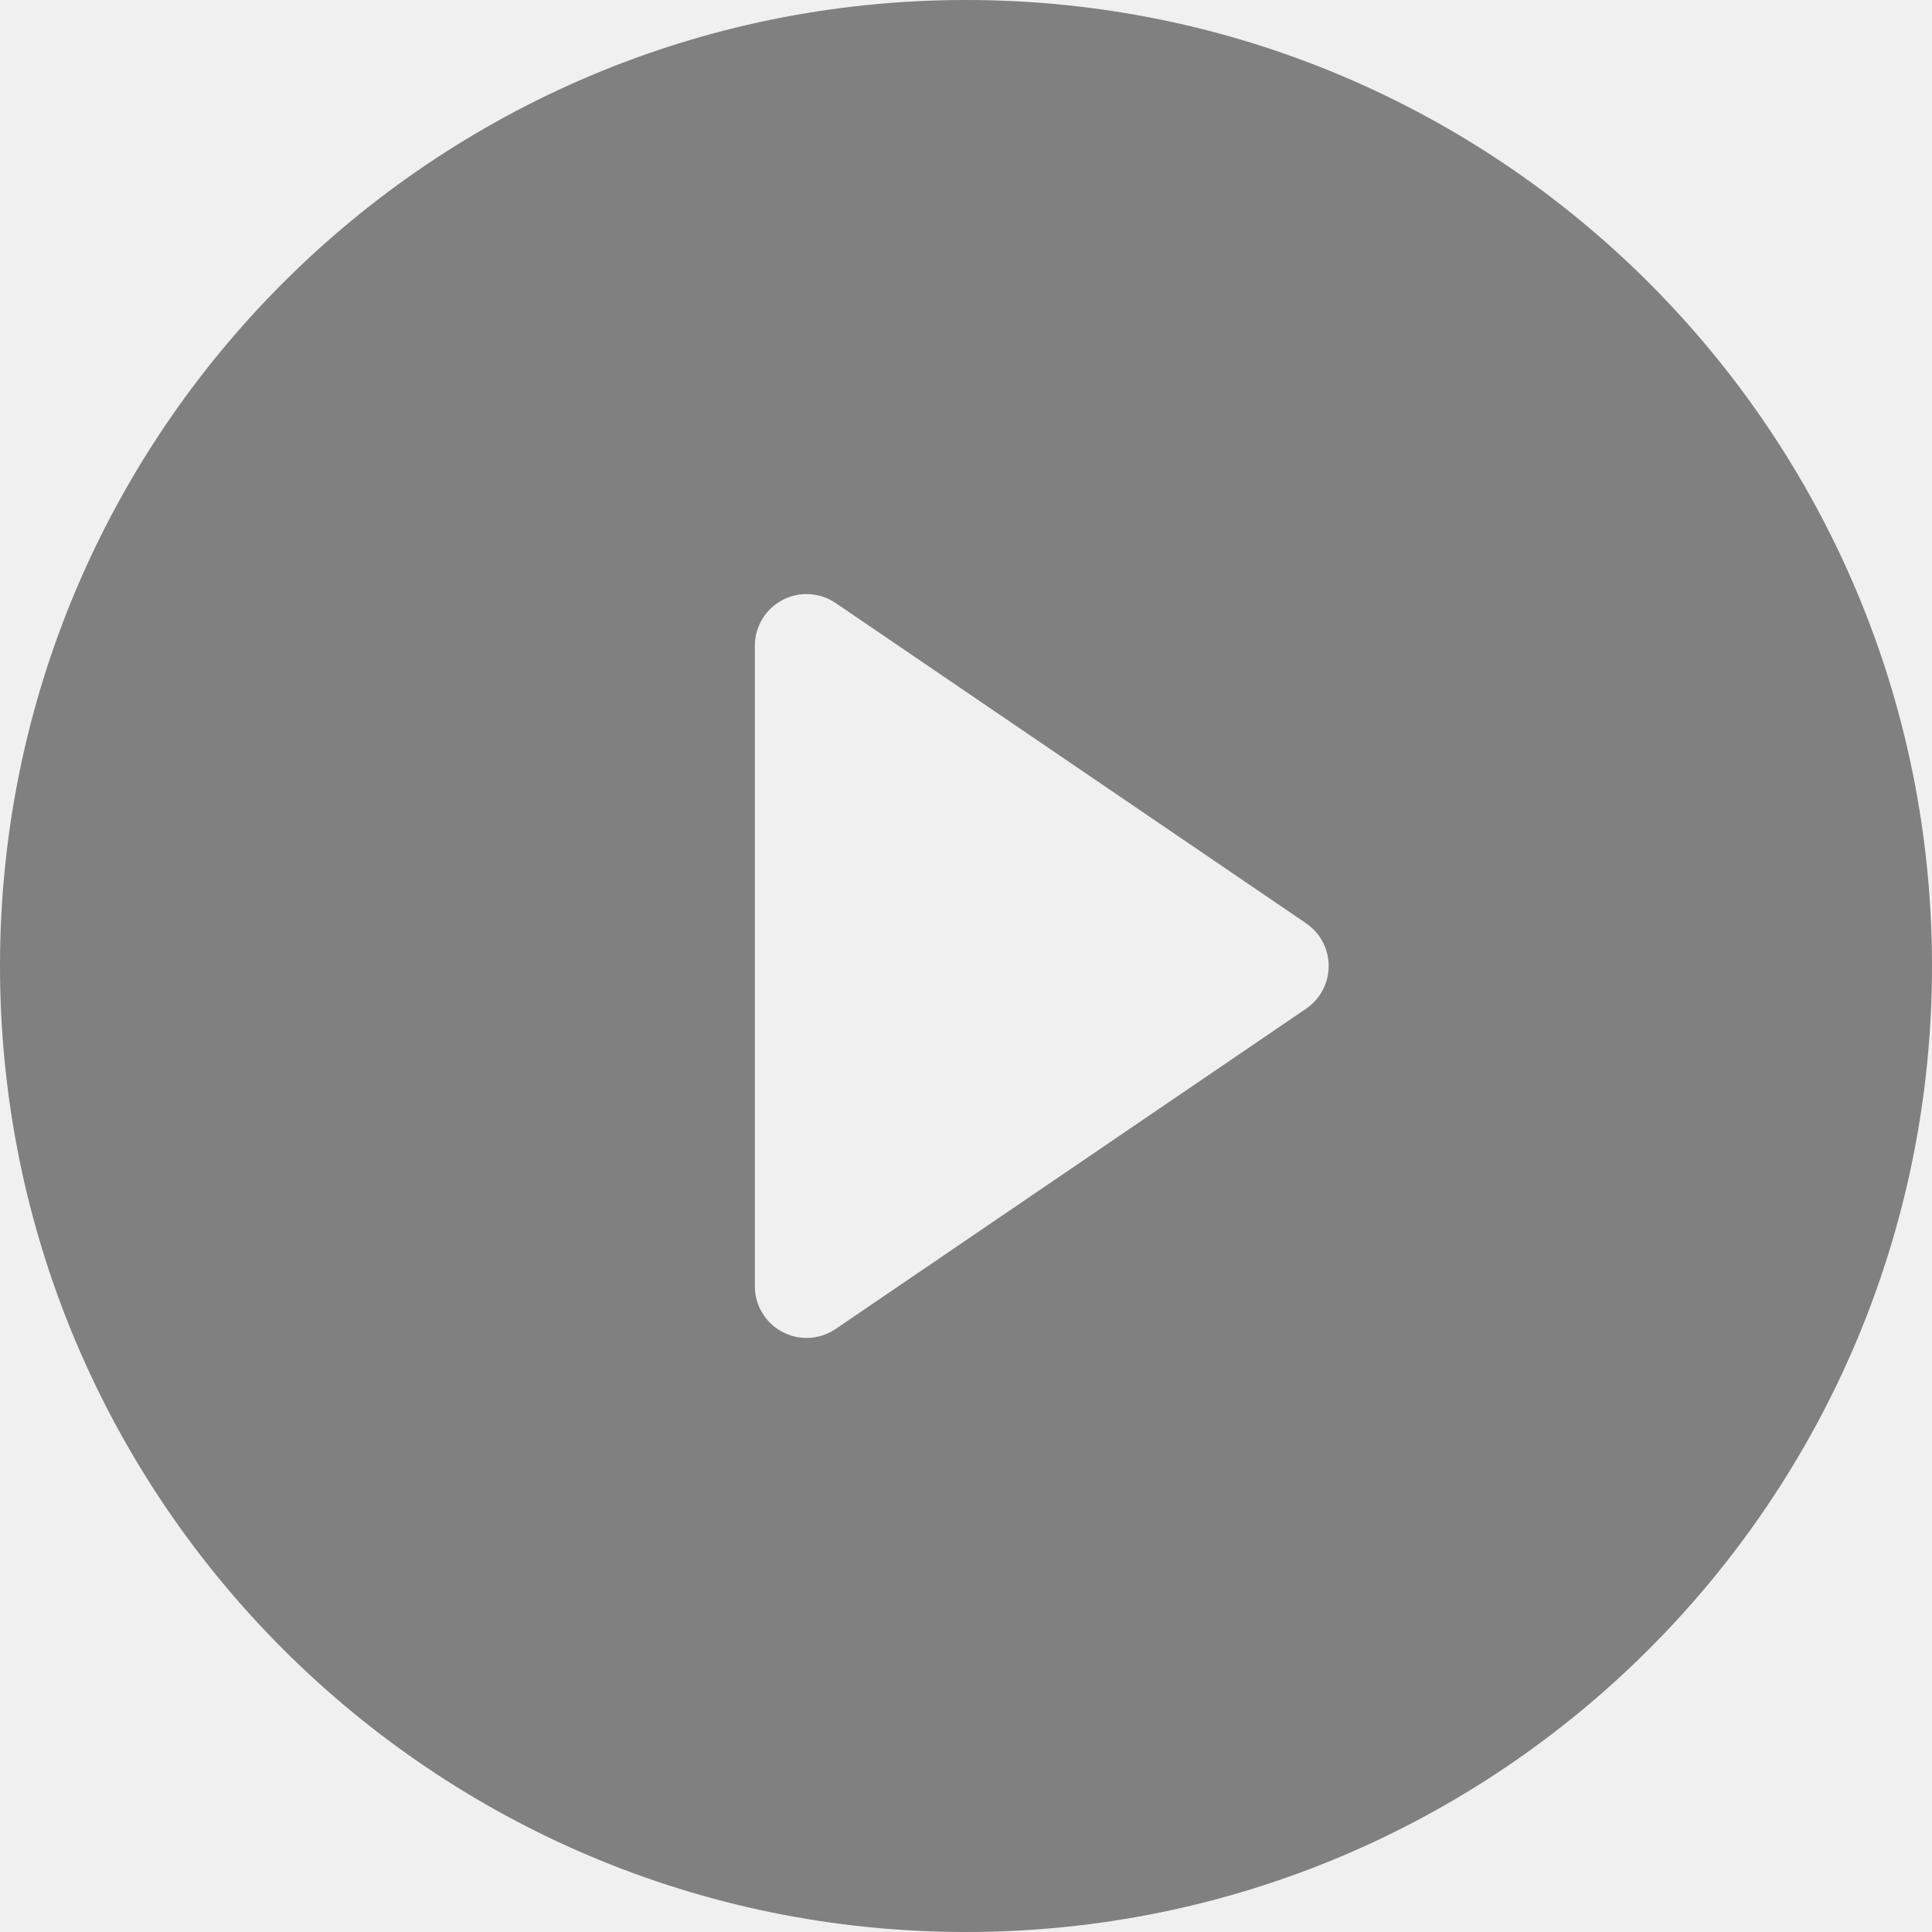
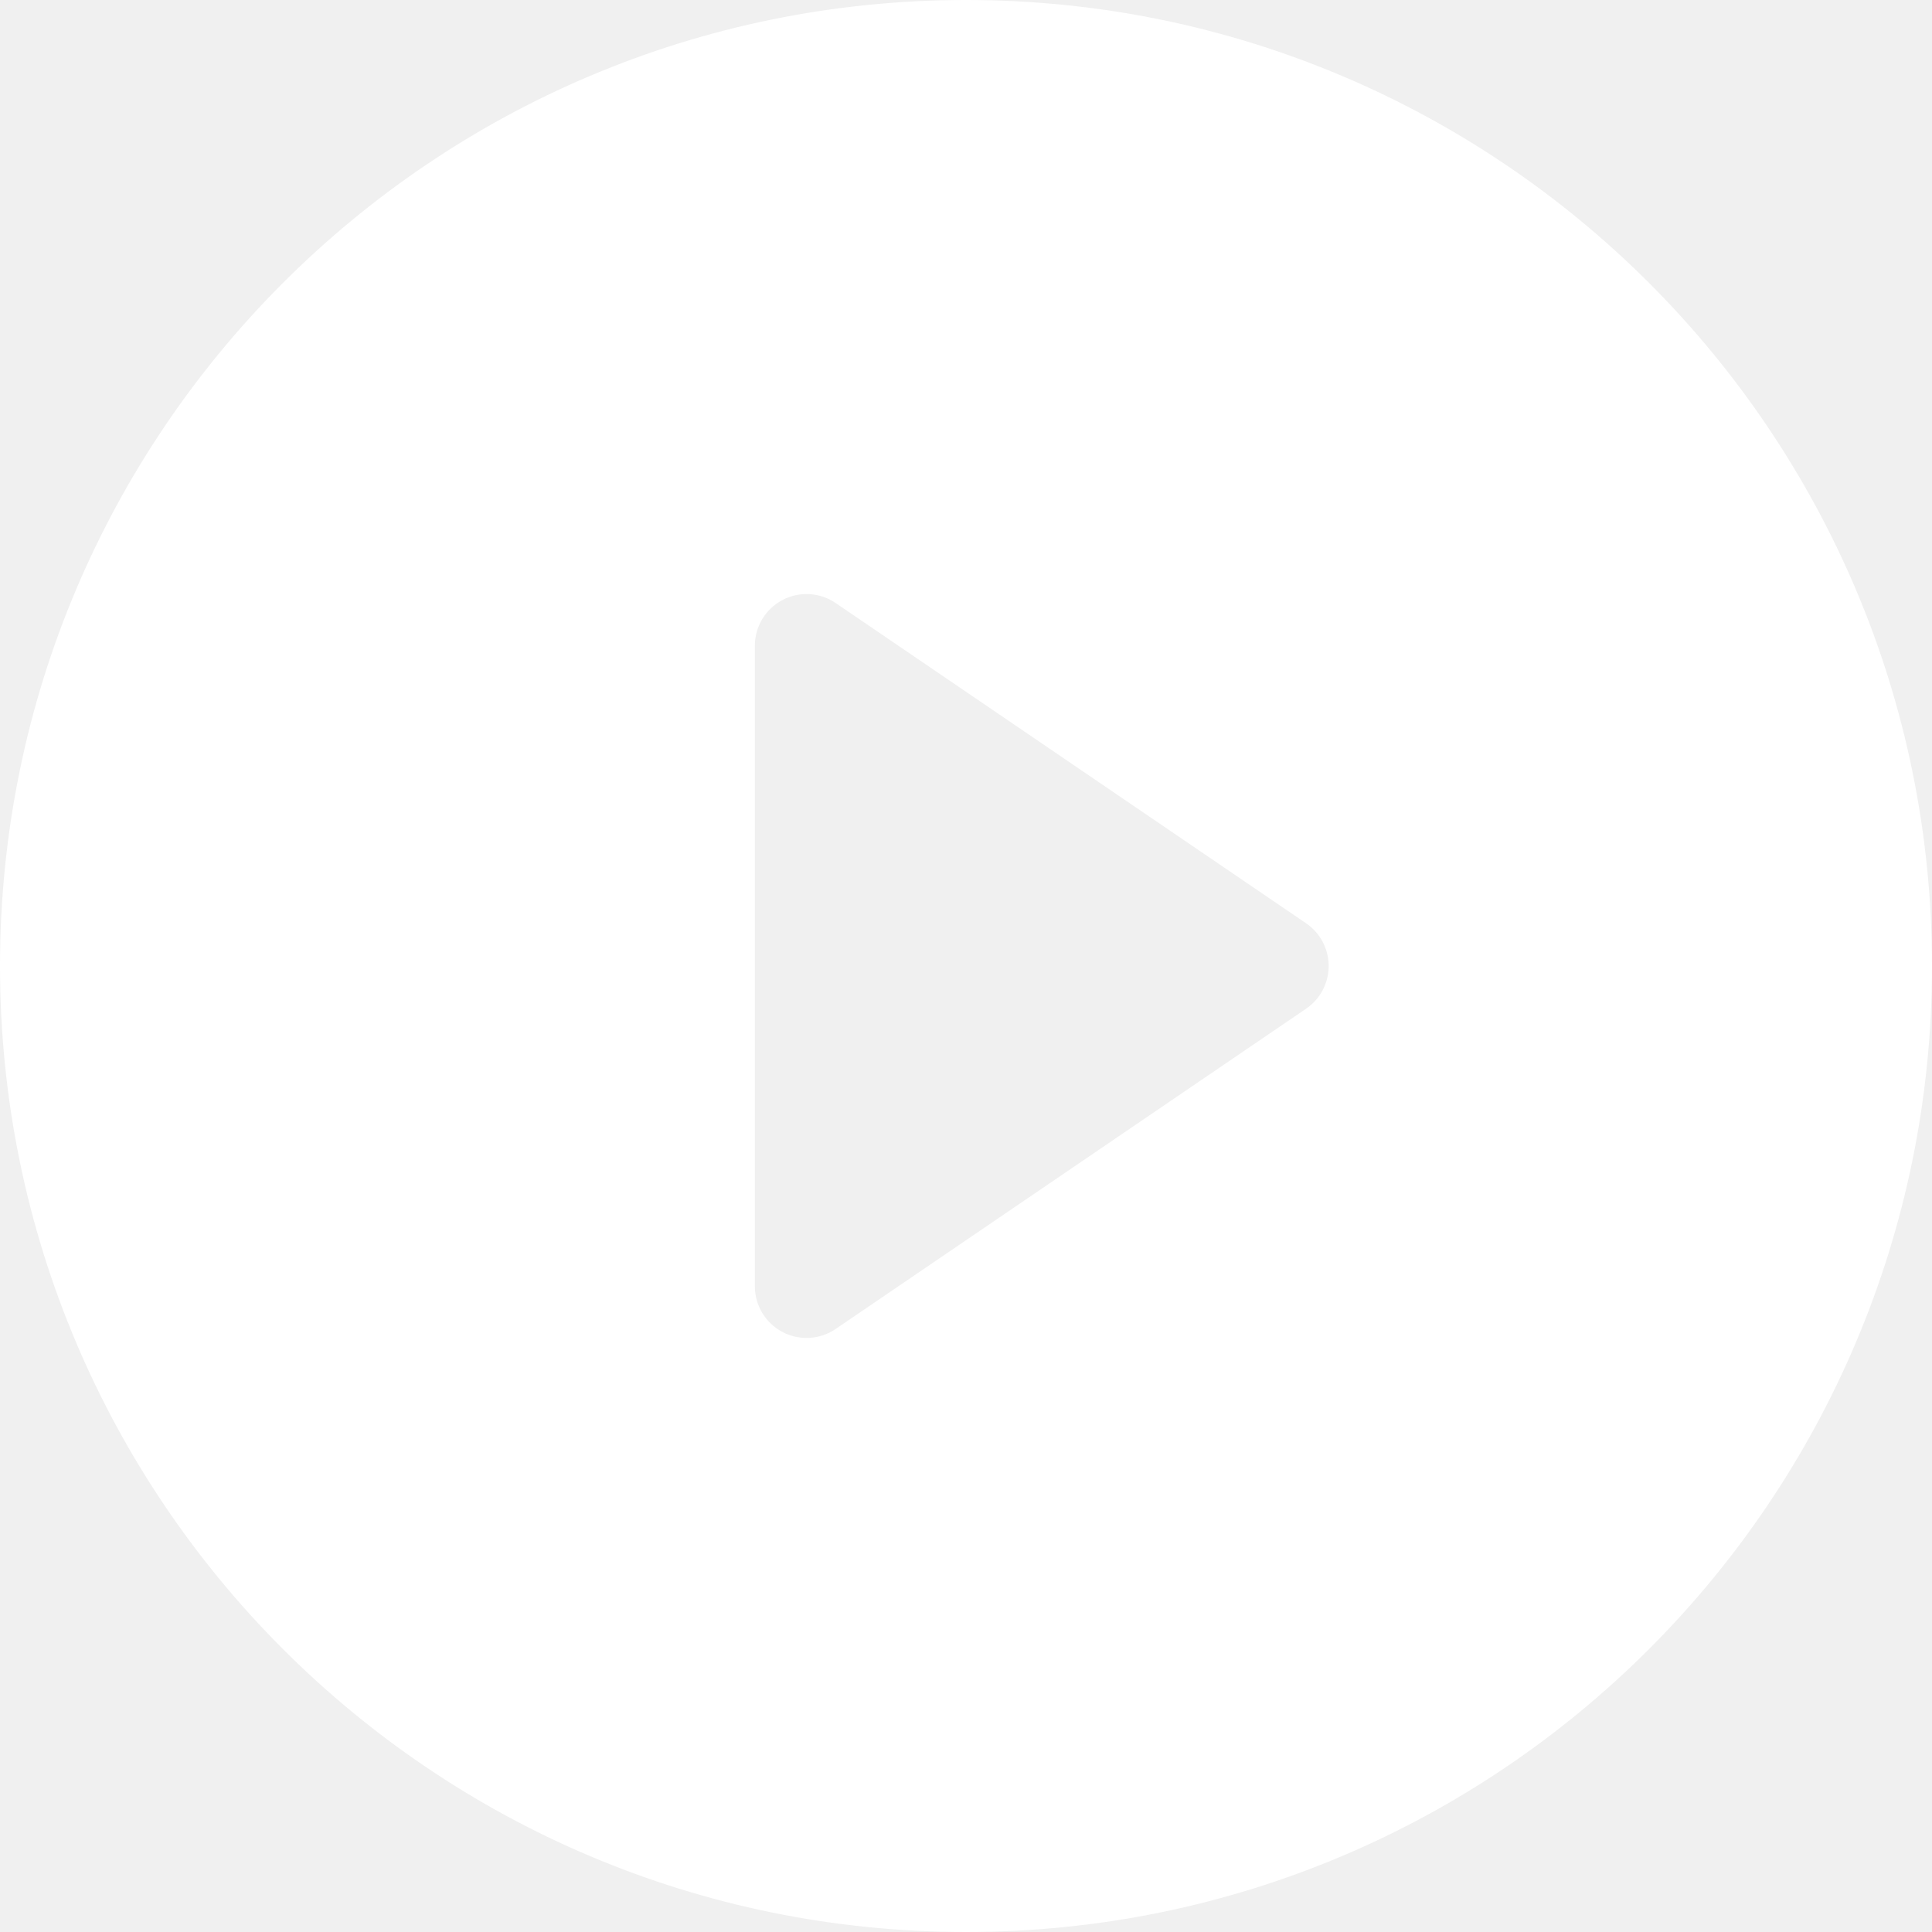
- <svg xmlns="http://www.w3.org/2000/svg" fill="gray" height="800px" width="800px" version="1.1" id="Layer_1" viewBox="0 0 459 459" xml:space="preserve">
+ <svg xmlns="http://www.w3.org/2000/svg" fill="#ffffff" height="800px" width="800px" version="1.1" id="Layer_1" viewBox="0 0 459 459" xml:space="preserve">
  <g>
    <g>
      <path d="M229.5,0C102.751,0,0,102.751,0,229.5S102.751,459,229.5,459S459,356.249,459,229.5S356.249,0,229.5,0z M310.292,239.651    l-111.764,76.084c-3.761,2.56-8.63,2.831-12.652,0.704c-4.022-2.128-6.538-6.305-6.538-10.855V153.416    c0-4.55,2.516-8.727,6.538-10.855c4.022-2.127,8.891-1.857,12.652,0.704l111.764,76.084c3.359,2.287,5.37,6.087,5.37,10.151    C315.662,233.564,313.652,237.364,310.292,239.651z" />
    </g>
  </g>
</svg>
